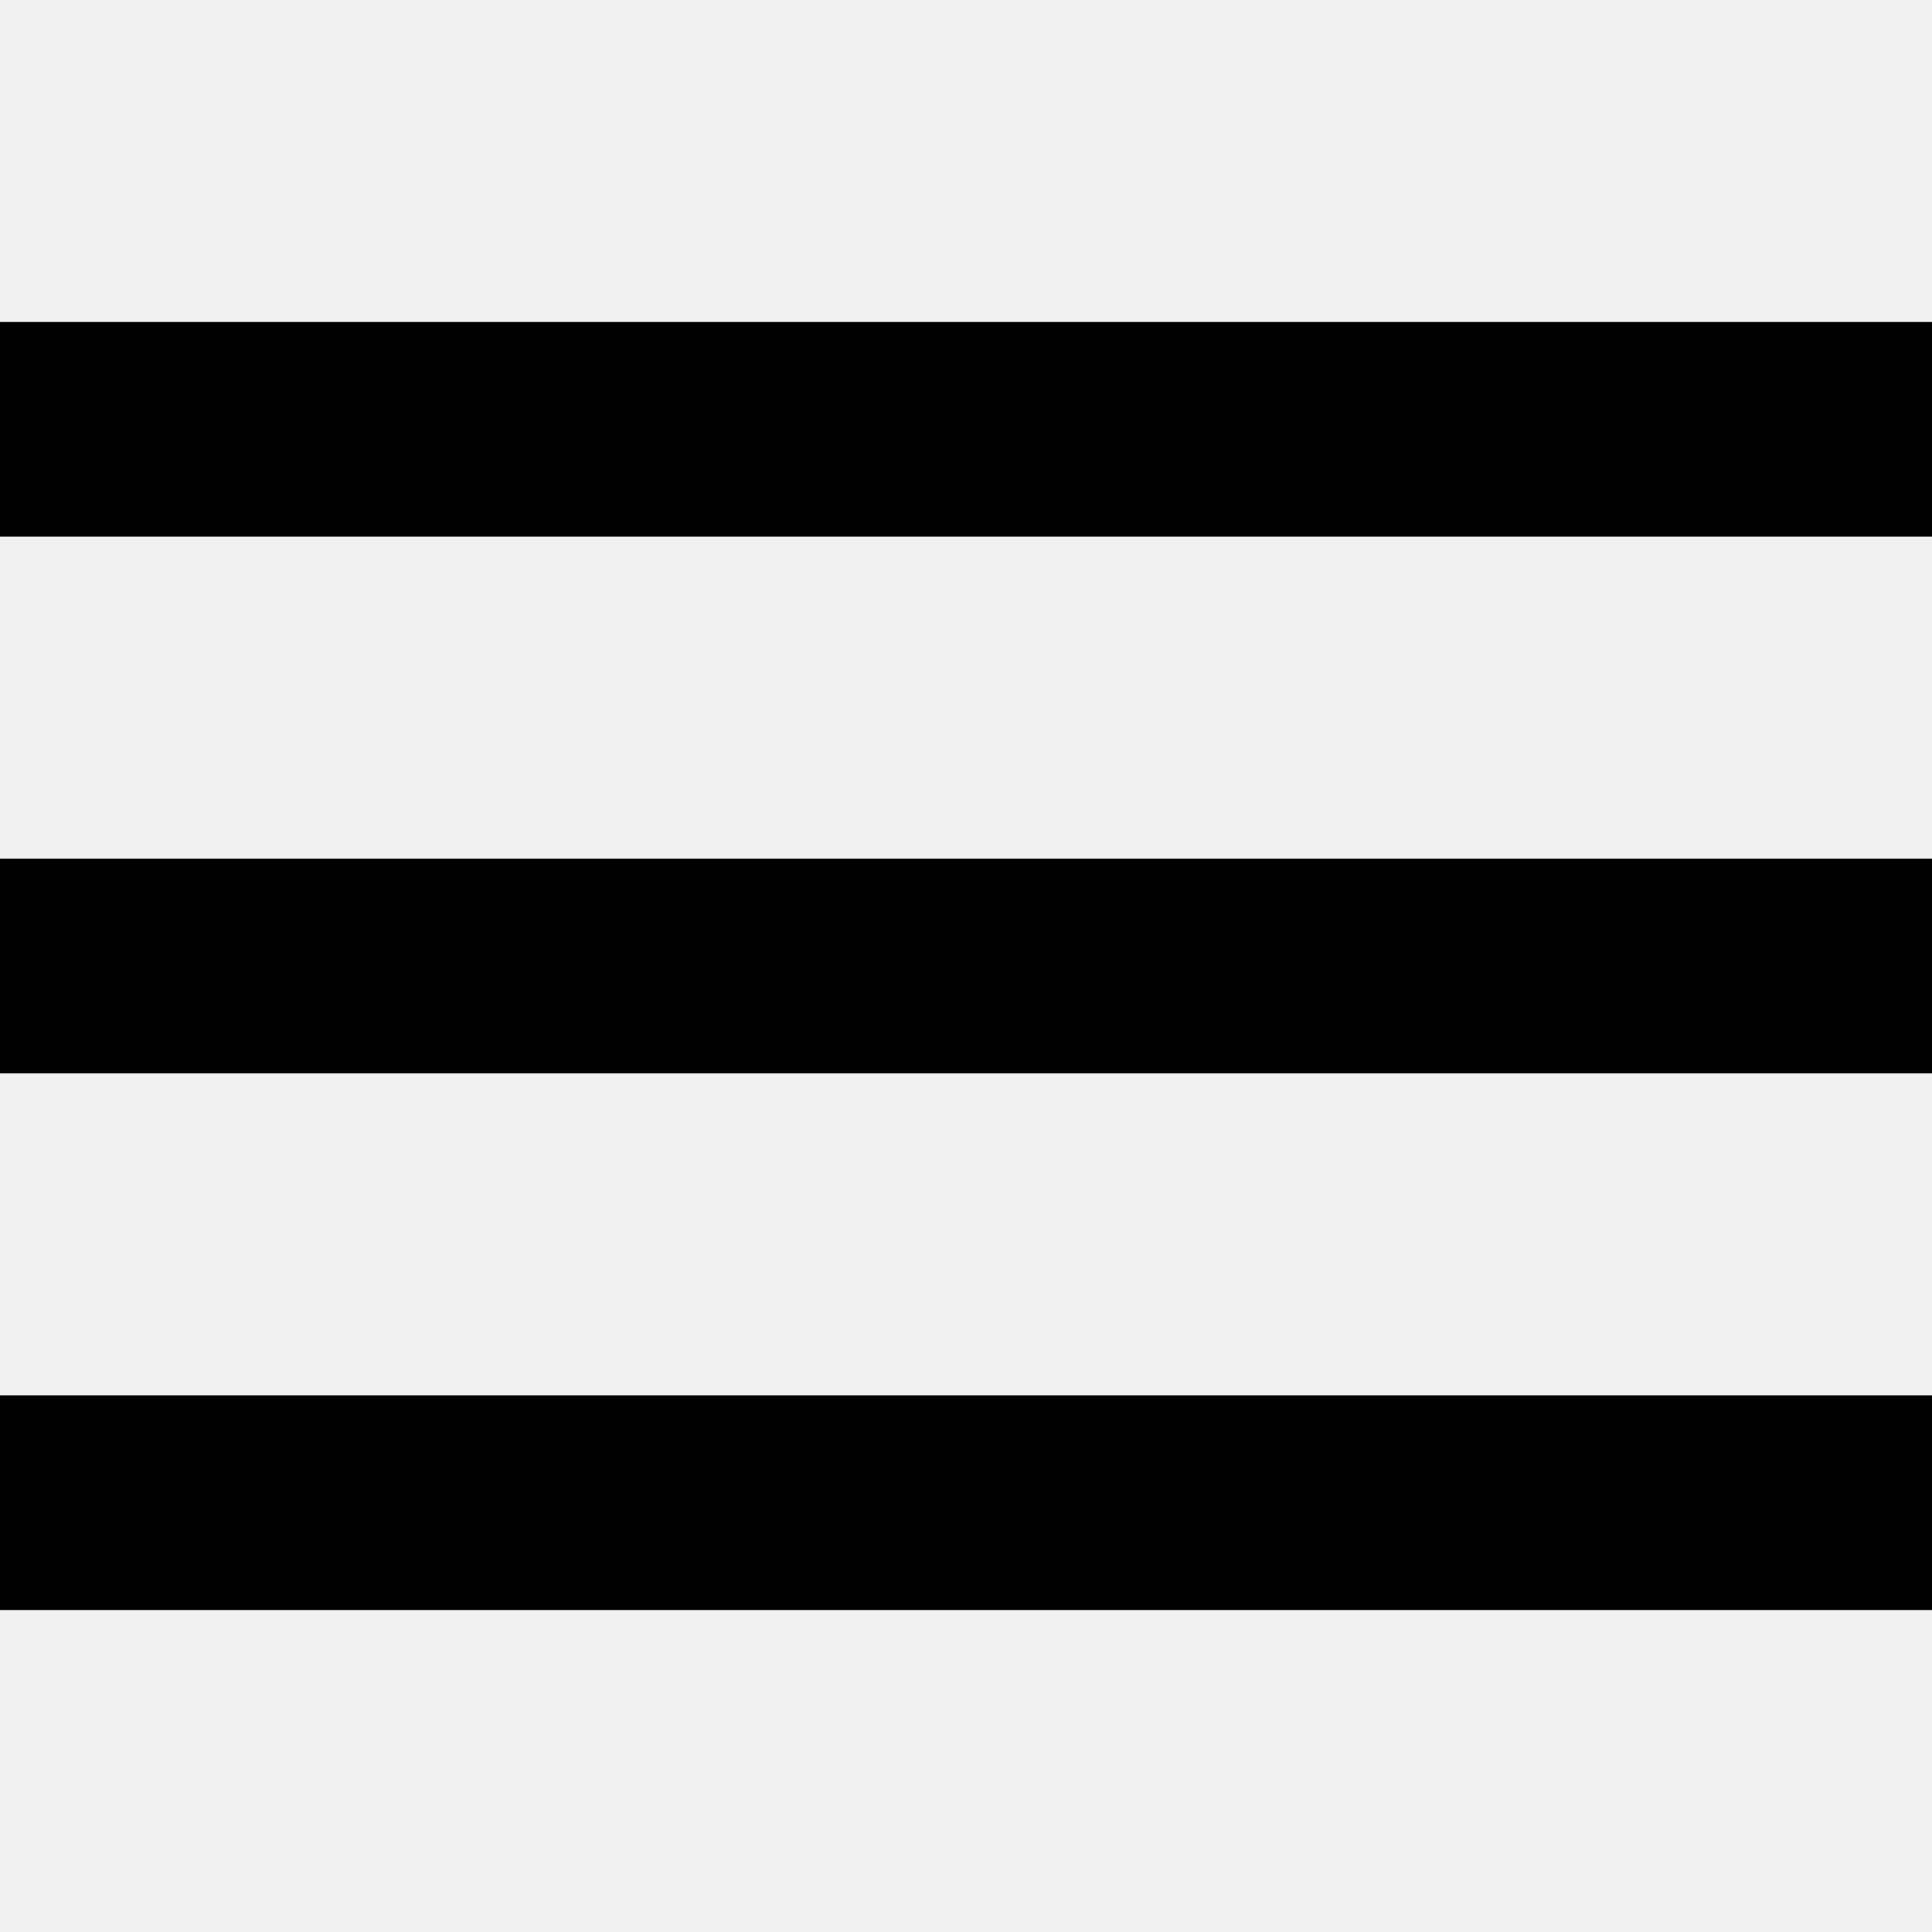
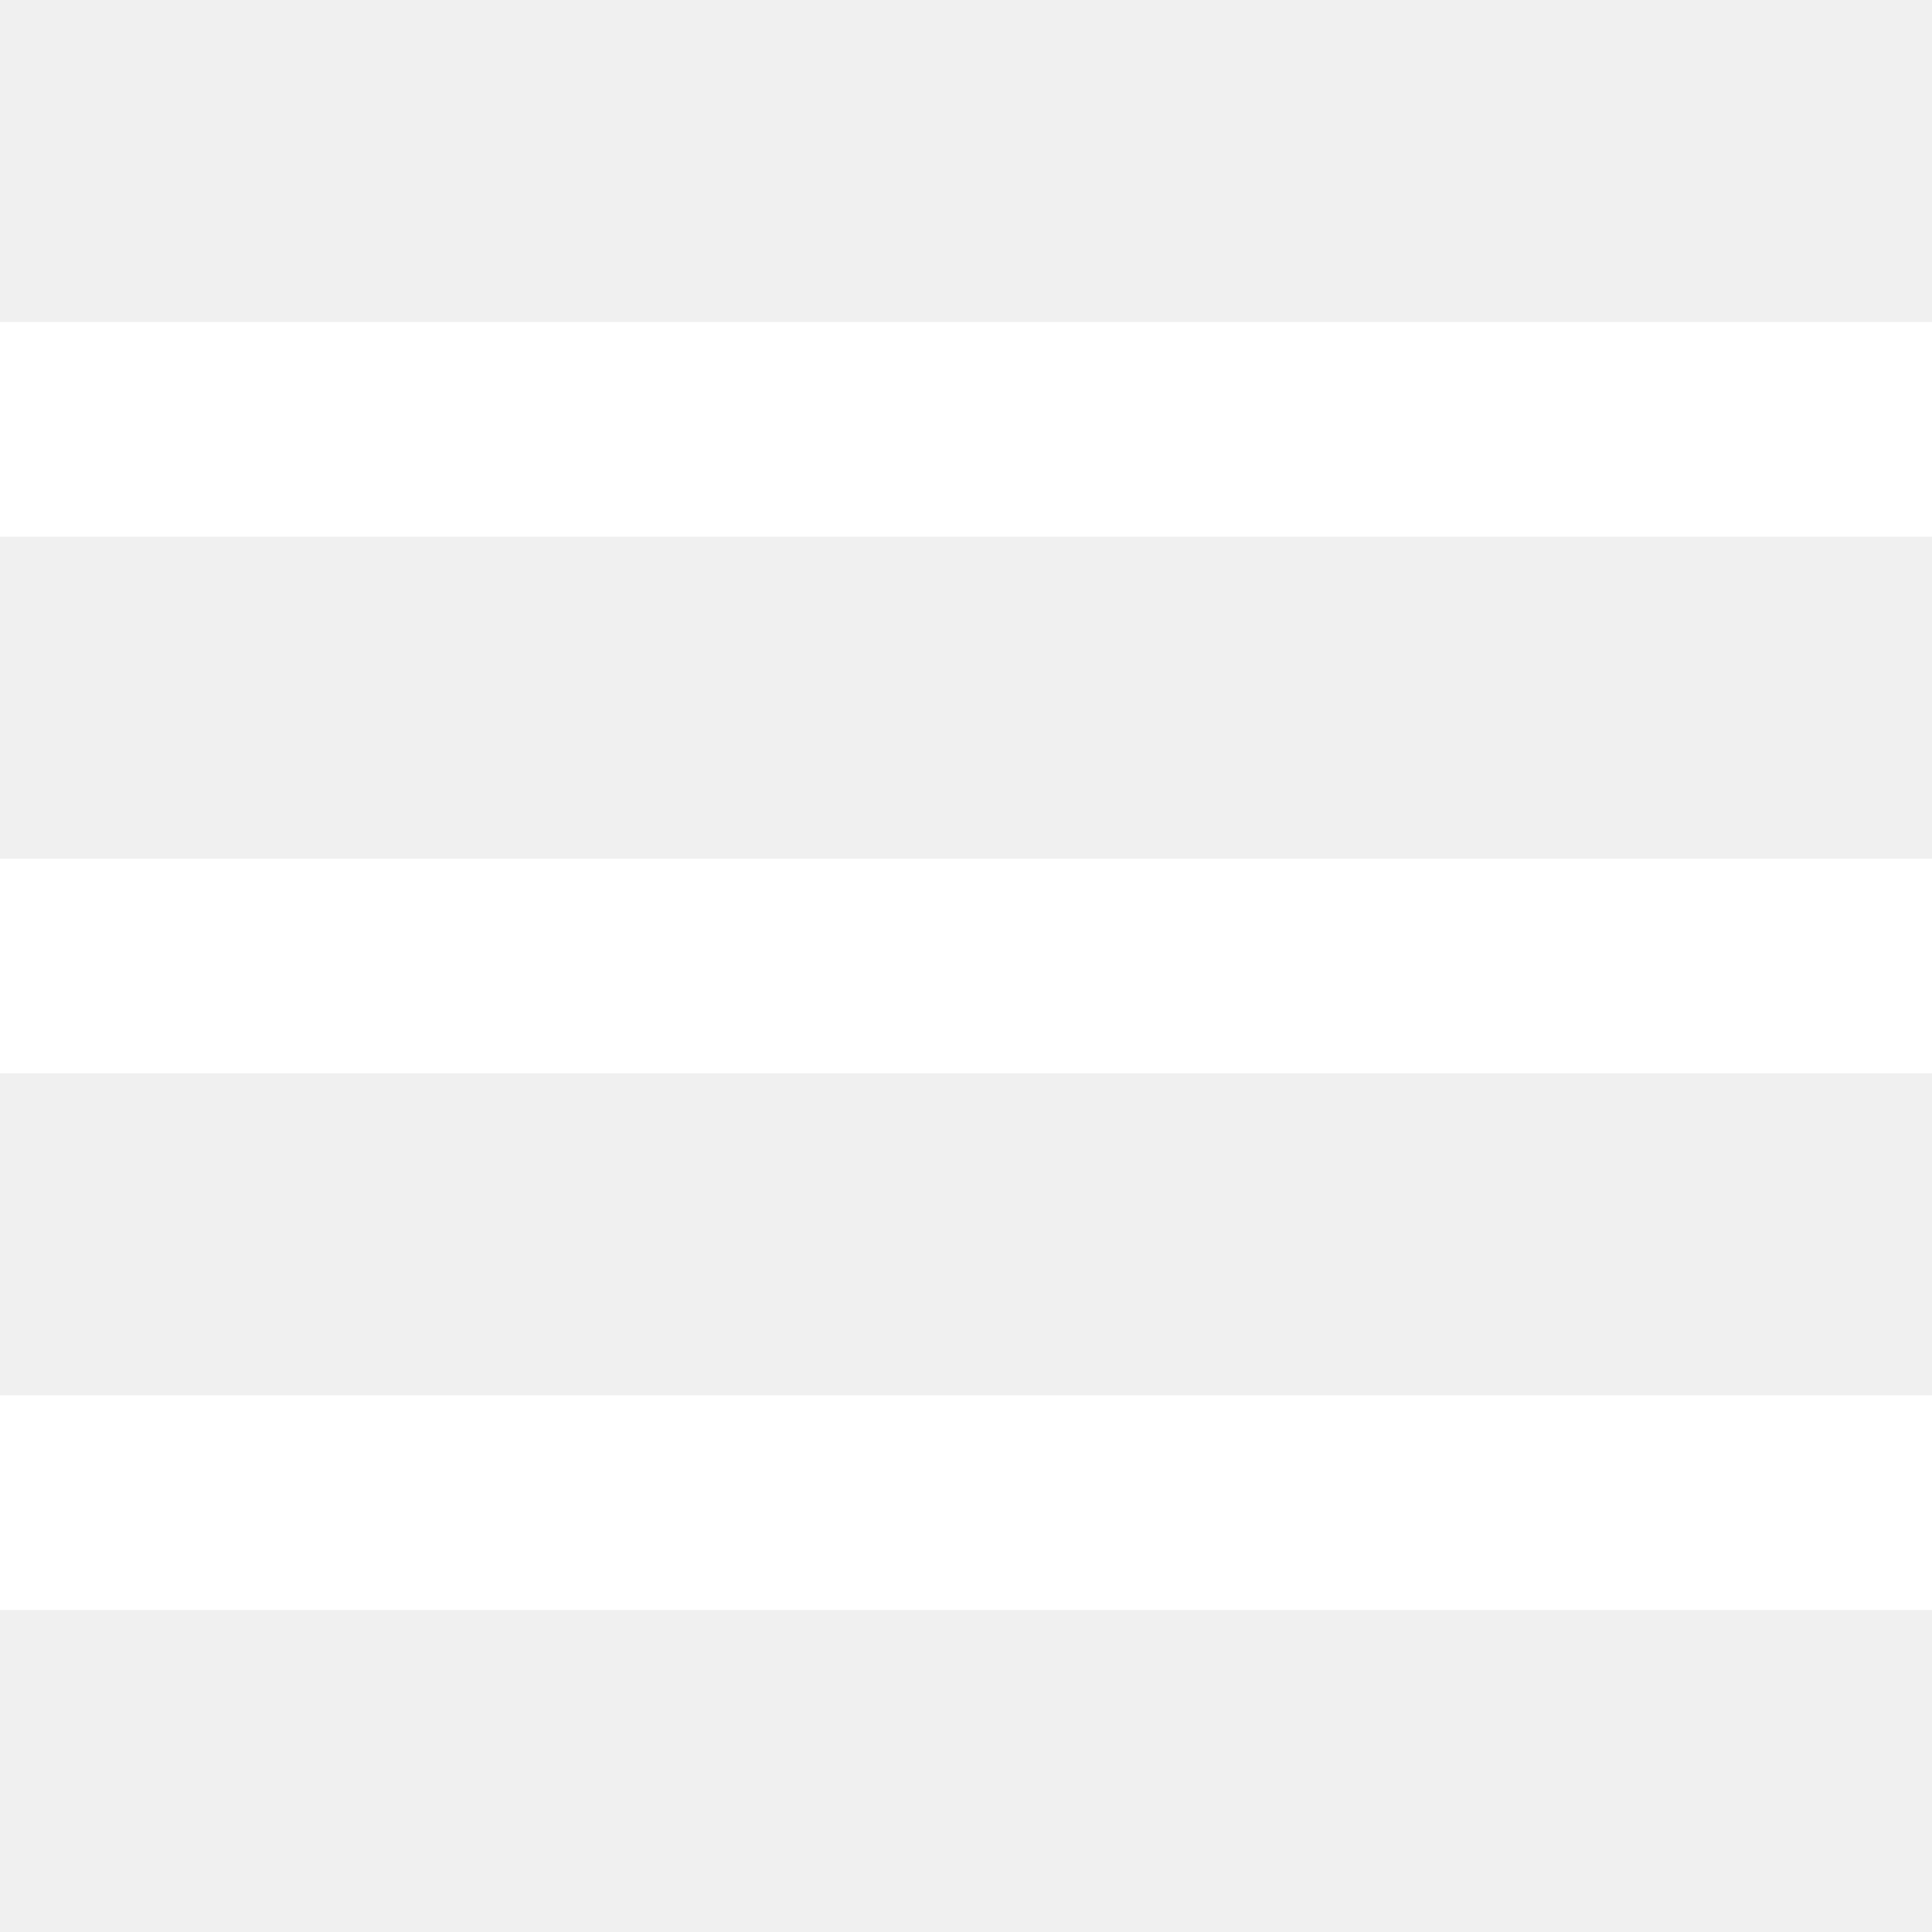
<svg xmlns="http://www.w3.org/2000/svg" version="1.1" id="Capa_1" x="0px" y="0px" width="459px" height="459px" viewBox="0 0 459 459" style="enable-background:new 0 0 459 459;" xml:space="preserve">
-   <g id="menu">
+   <g fill="#FFFFFF">
    <path d="M0,382.5h459v-51H0V382.5z M0,255h459v-51H0V255z M0,76.5v51h459v-51H0z" />
  </g>
</svg>
